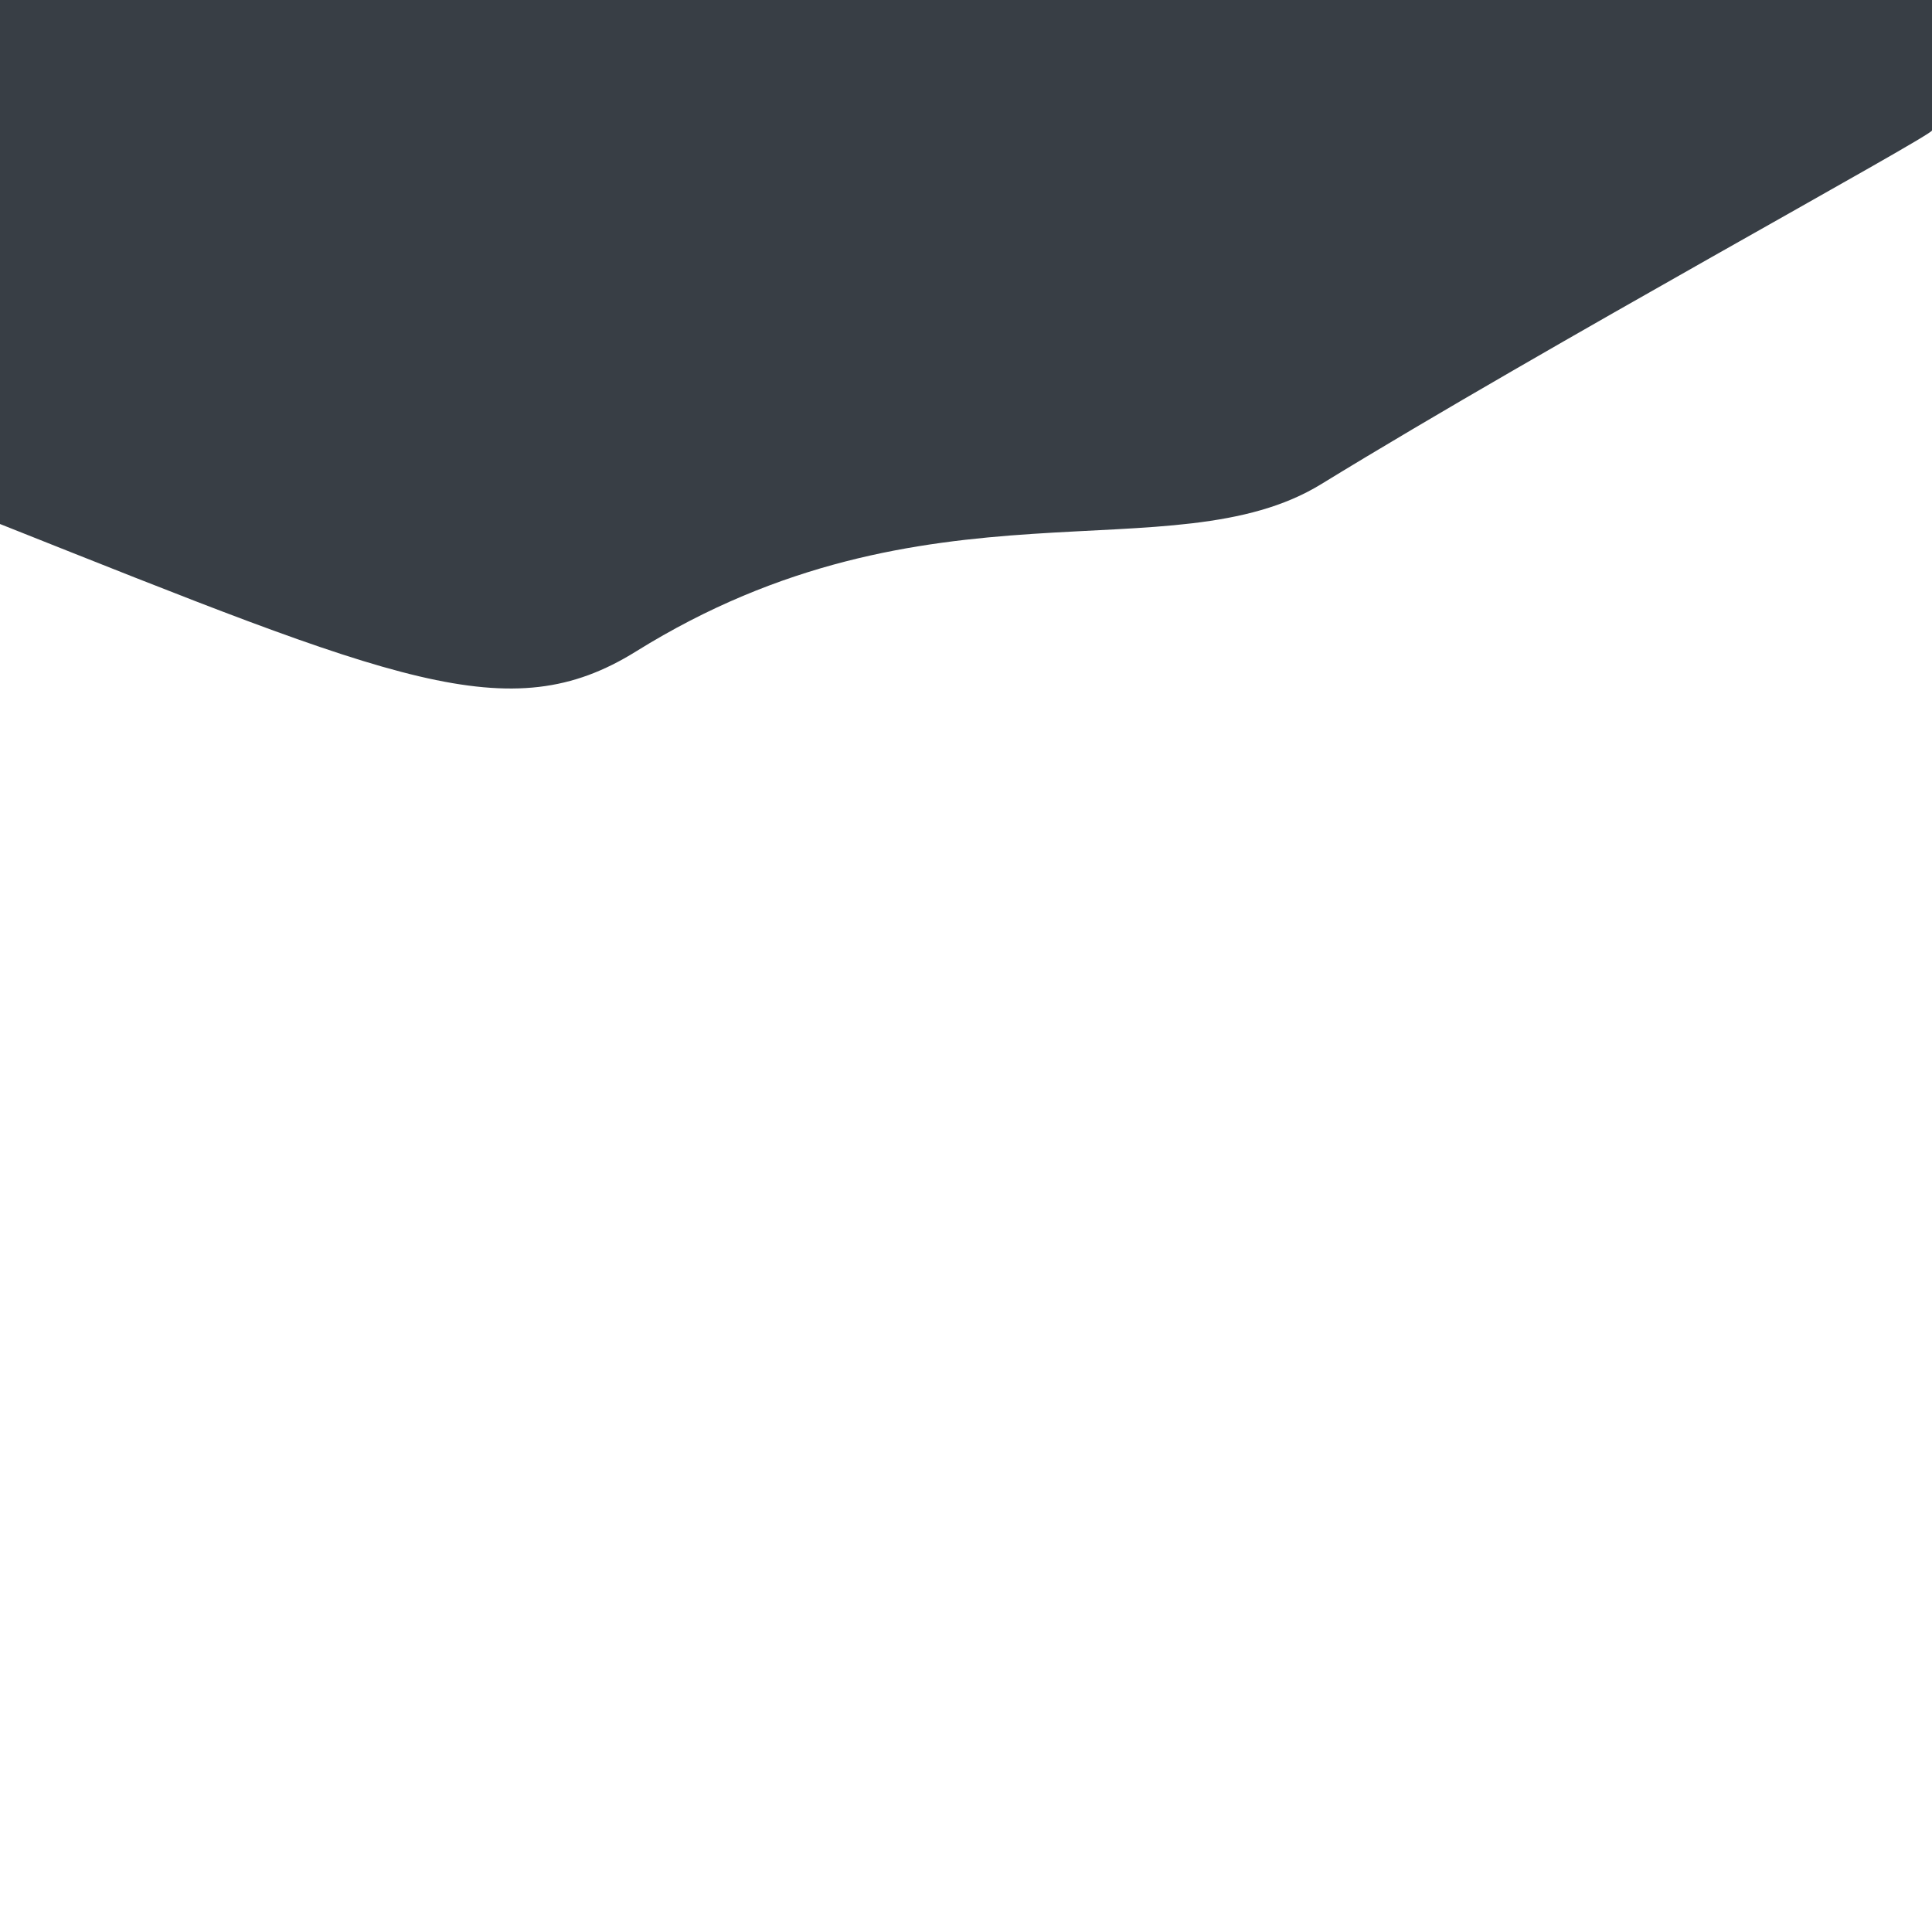
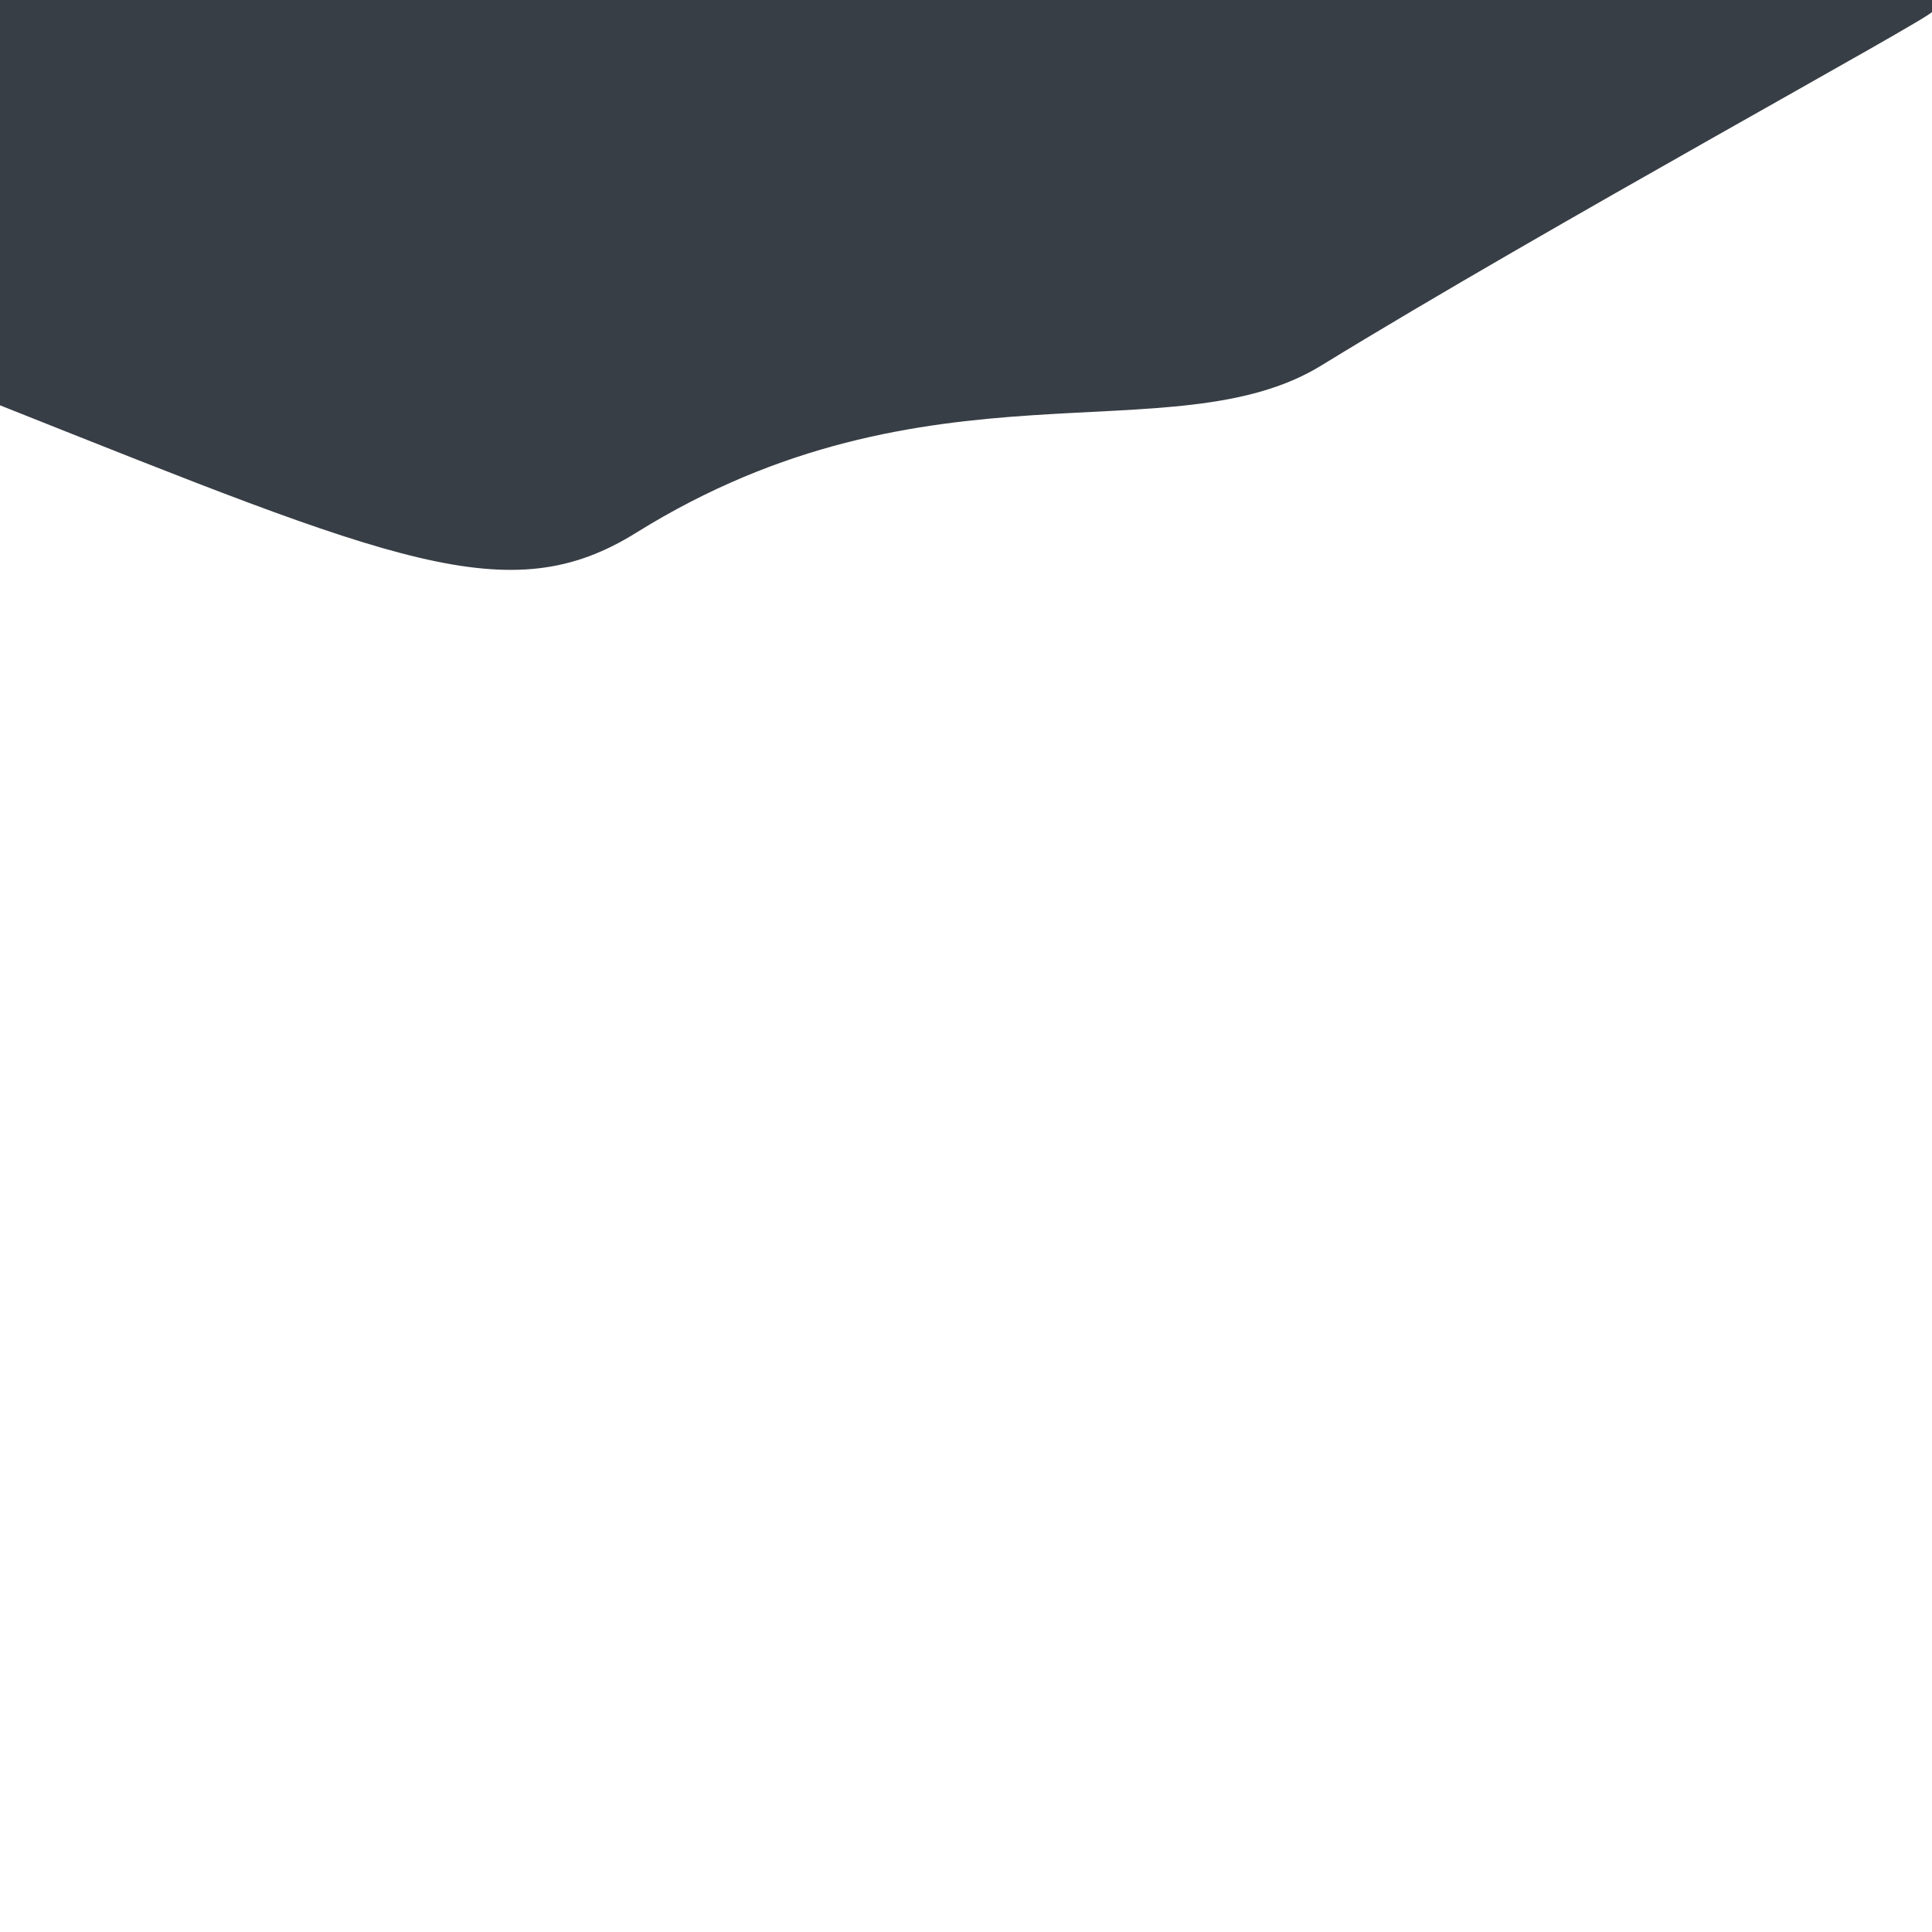
<svg xmlns="http://www.w3.org/2000/svg" viewBox="0 0 1400 1400">
-   <path d="M0,0H1400c0,3.45,0,83.16,0,94.55,0,3.82-278.2,155.4-442.62,256.29C849.58,417,672.51,340.39,460.87,472.06,369.08,529.16,287,493.79,0,379.71Z" style="fill: #383e45" />
+   <path style="fill:#383E45;" d="M0,0h1400c0,3.5,0-2.8,0,8.6c0,3.8-278.2,155.4-442.6,256.3C849.6,331,672.5,254.4,460.9,386.1  C369.1,443.2,287,407.8,0,293.7V0z" />
</svg>
